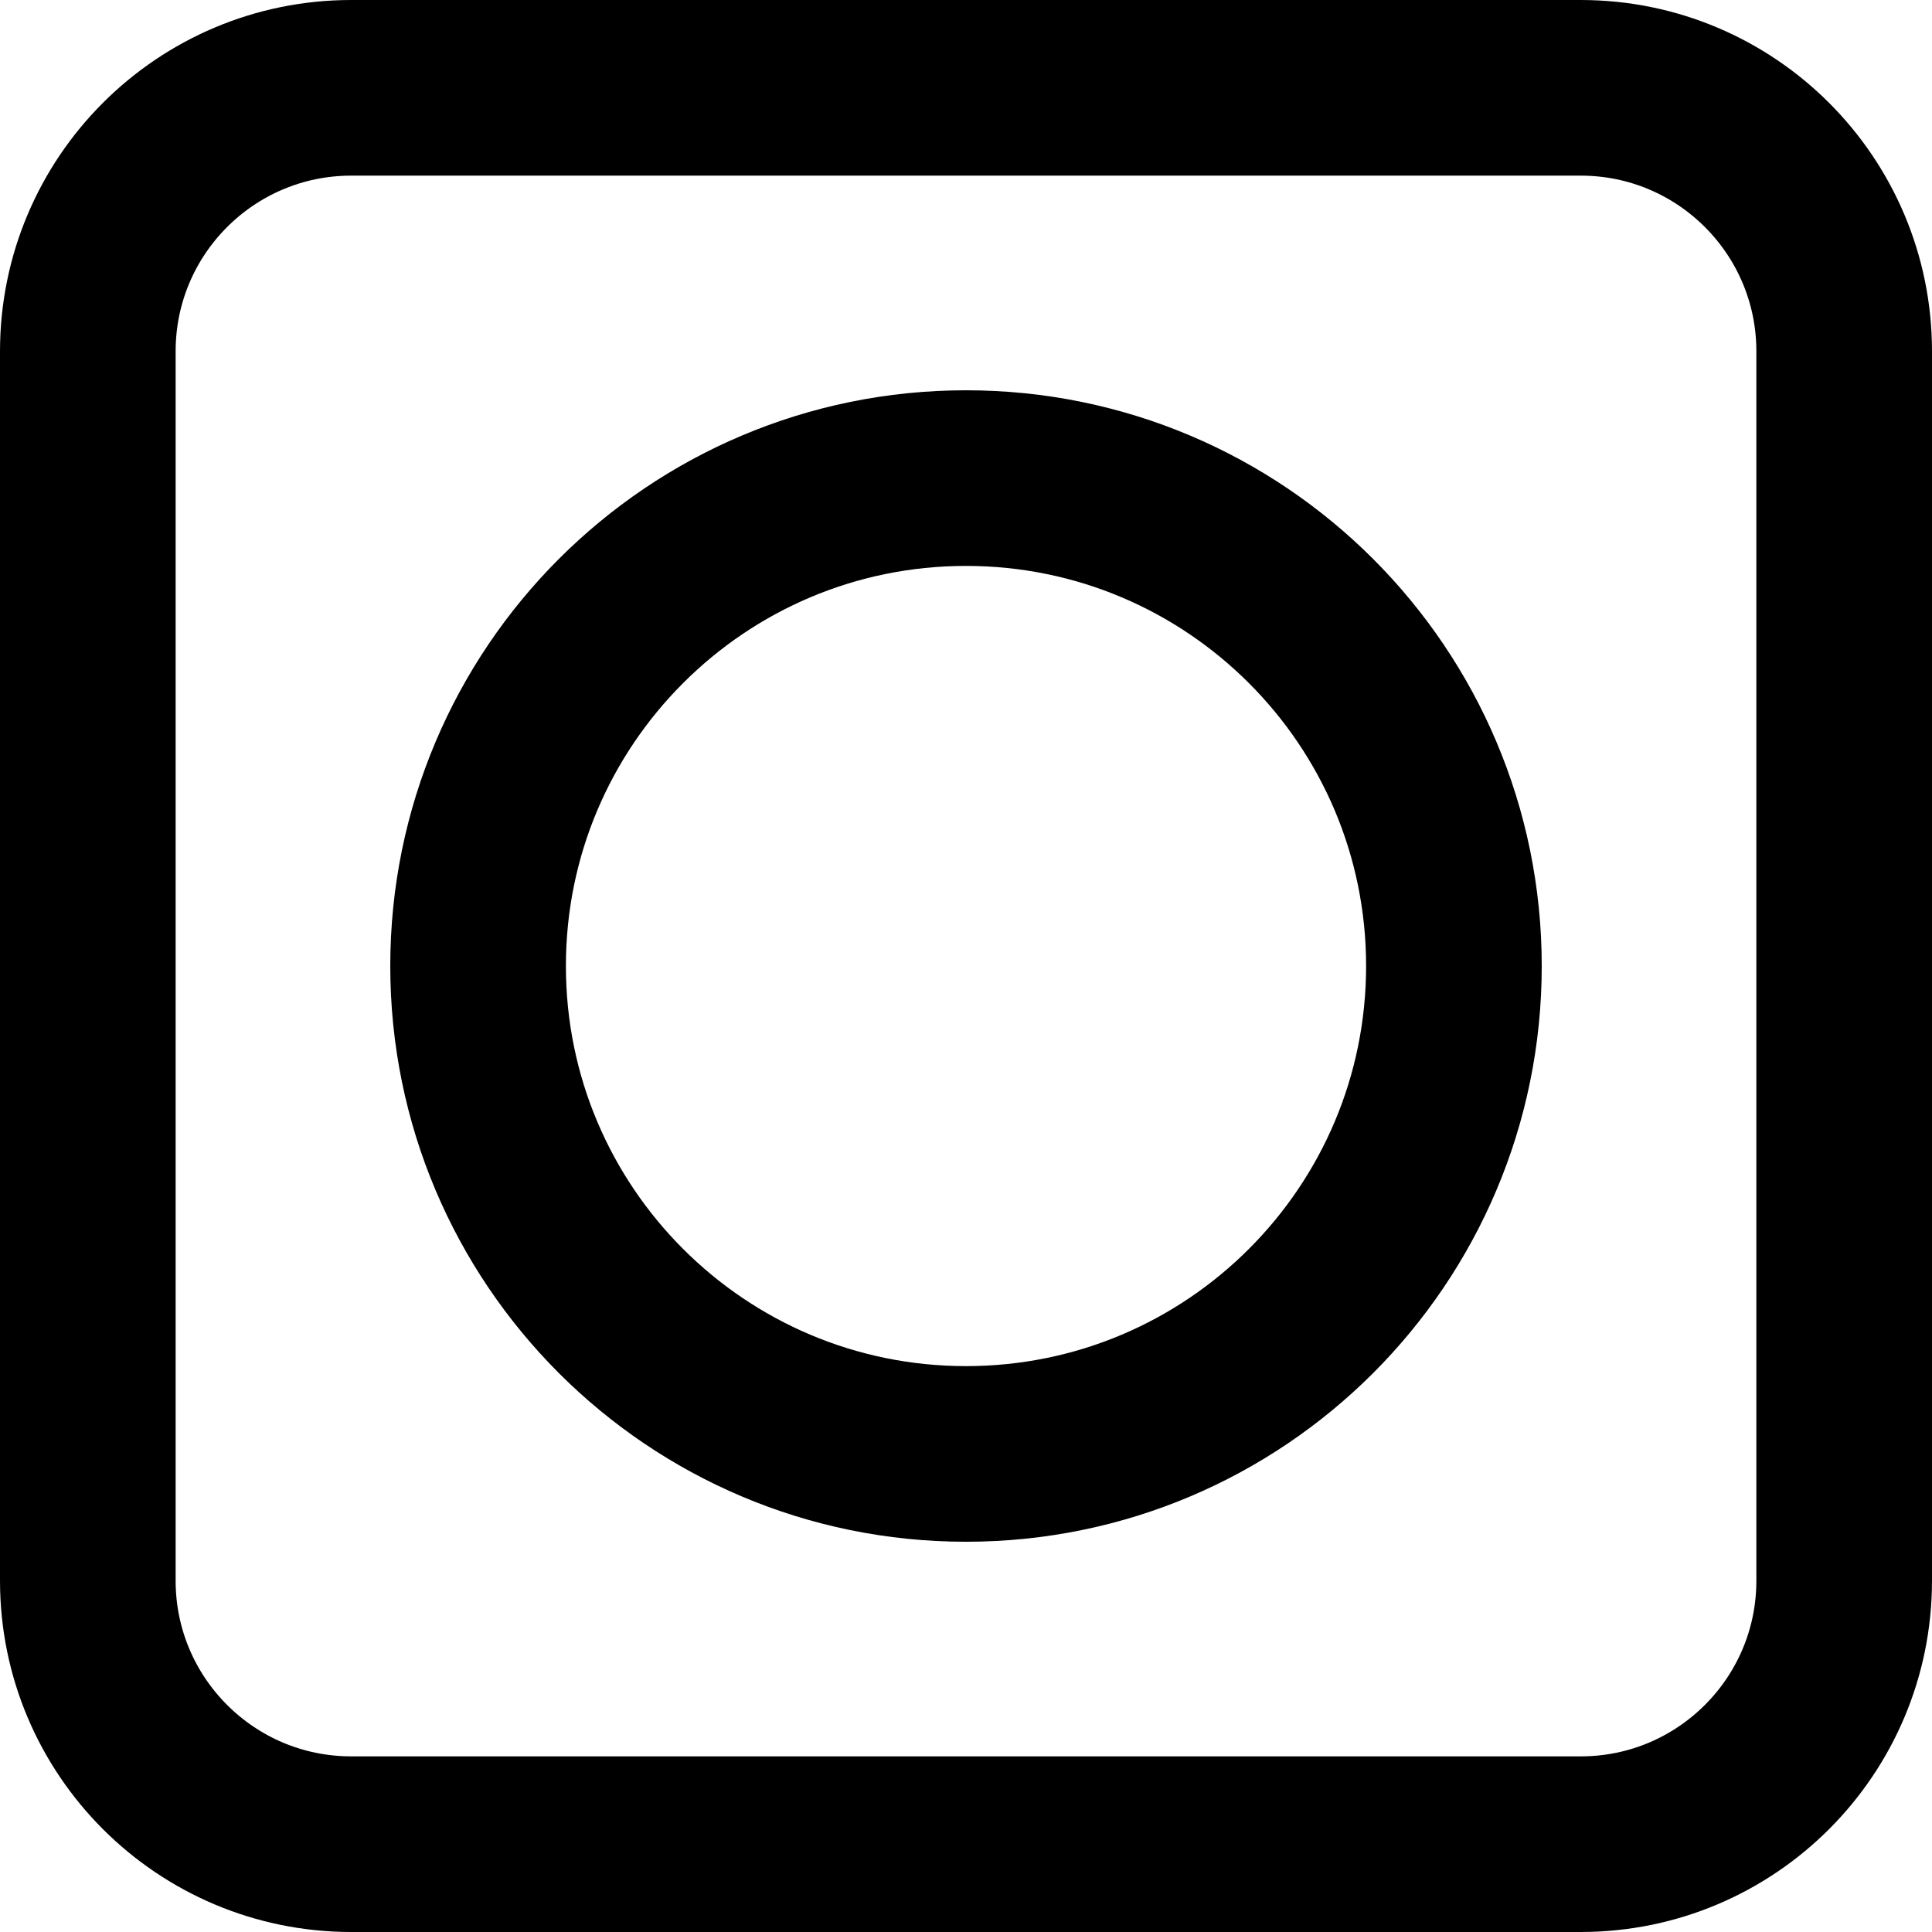
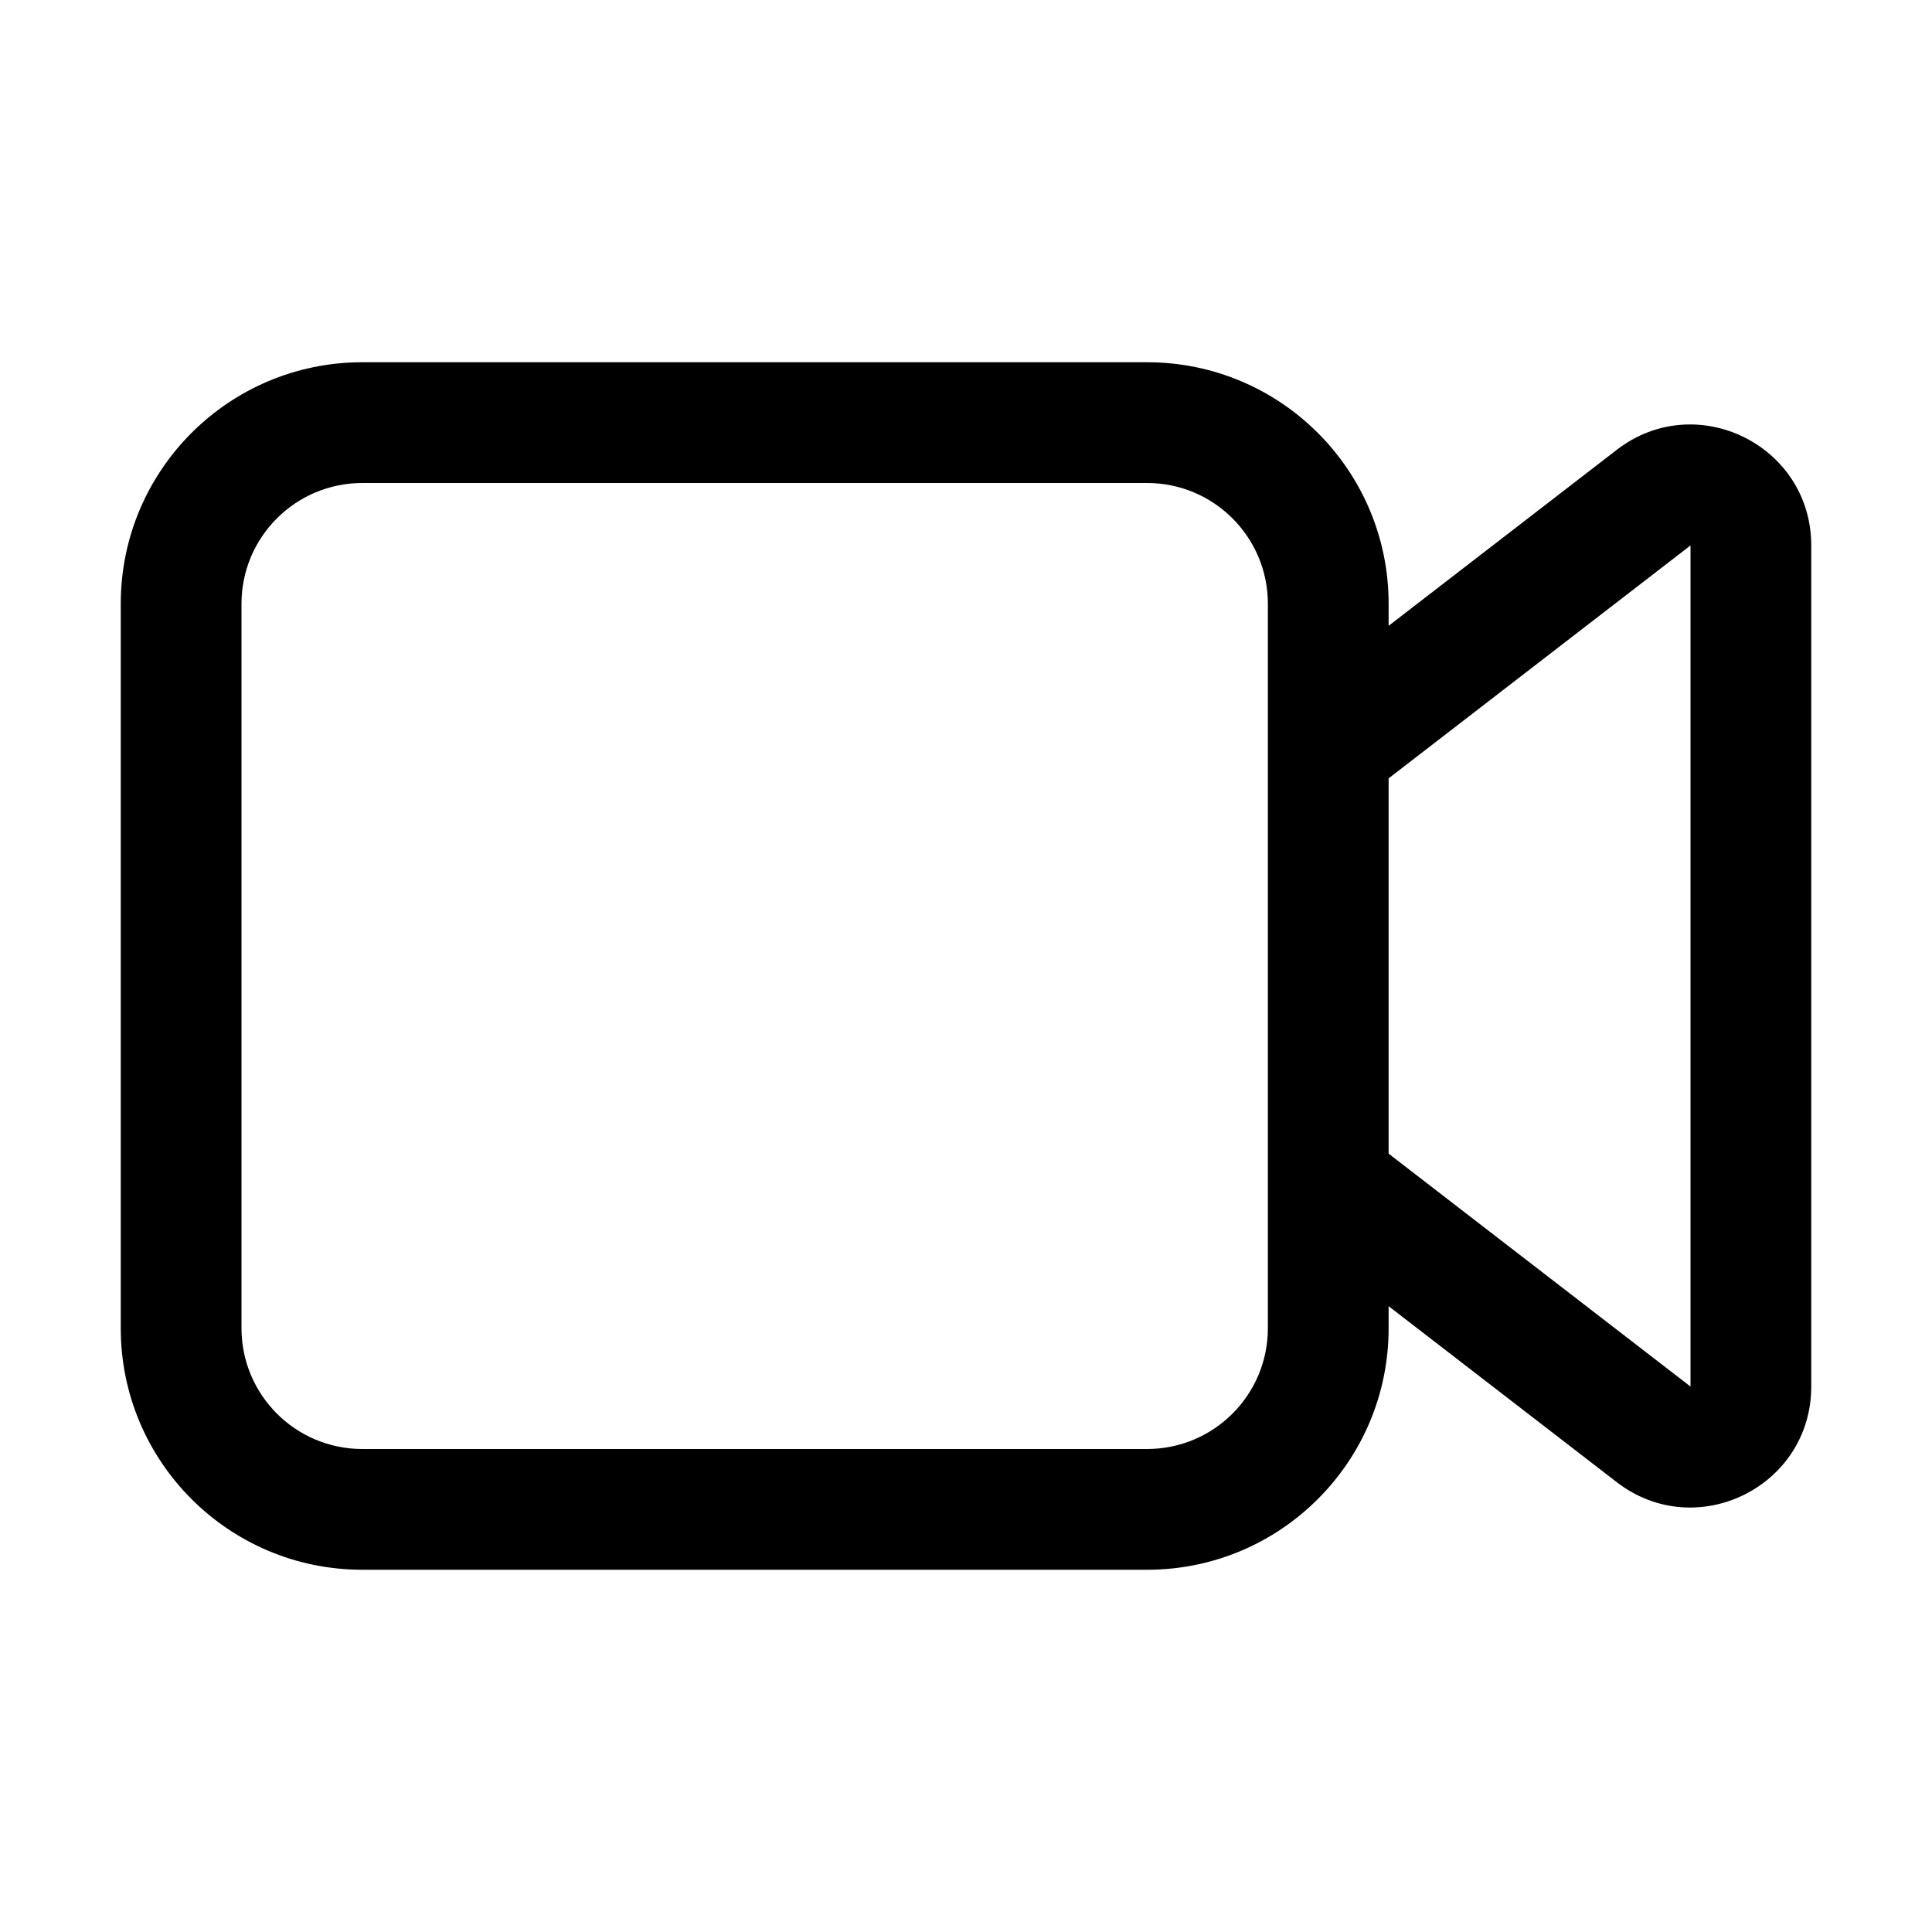
- <svg xmlns="http://www.w3.org/2000/svg" width="22" height="22" viewBox="0 0 22 22" fill="none">
-   <circle cx="11" cy="11" r="5.556" transform="rotate(180 11 11.0001)" stroke="currentColor" stroke-width="2" />
-   <rect x="1" y="1" width="20" height="20" rx="3" stroke="currentColor" stroke-width="2" />
+ <svg xmlns="http://www.w3.org/2000/svg" width="24" height="24" viewBox="0 0 24 24">
+   <path fill-rule="evenodd" clip-rule="evenodd" d="M17.25 16.226V16.5C17.25 18.157 15.907 19.5 14.25 19.5H4.5C2.843 19.5 1.5 18.157 1.5 16.5V7.5C1.5 5.843 2.843 4.5 4.5 4.5H14.25C15.907 4.5 17.25 5.843 17.25 7.5V7.774L20.084 5.588C21.07 4.827 22.5 5.53 22.5 6.776V17.224C22.5 18.47 21.07 19.173 20.084 18.412L17.25 16.226ZM4.5 6H14.25C15.078 6 15.75 6.672 15.75 7.5V16.5C15.75 17.328 15.078 18 14.25 18H4.5C3.672 18 3 17.328 3 16.5V7.5C3 6.672 3.672 6 4.5 6ZM17.25 14.331L21 17.224V6.776L17.25 9.669V14.331Z" />
</svg>
